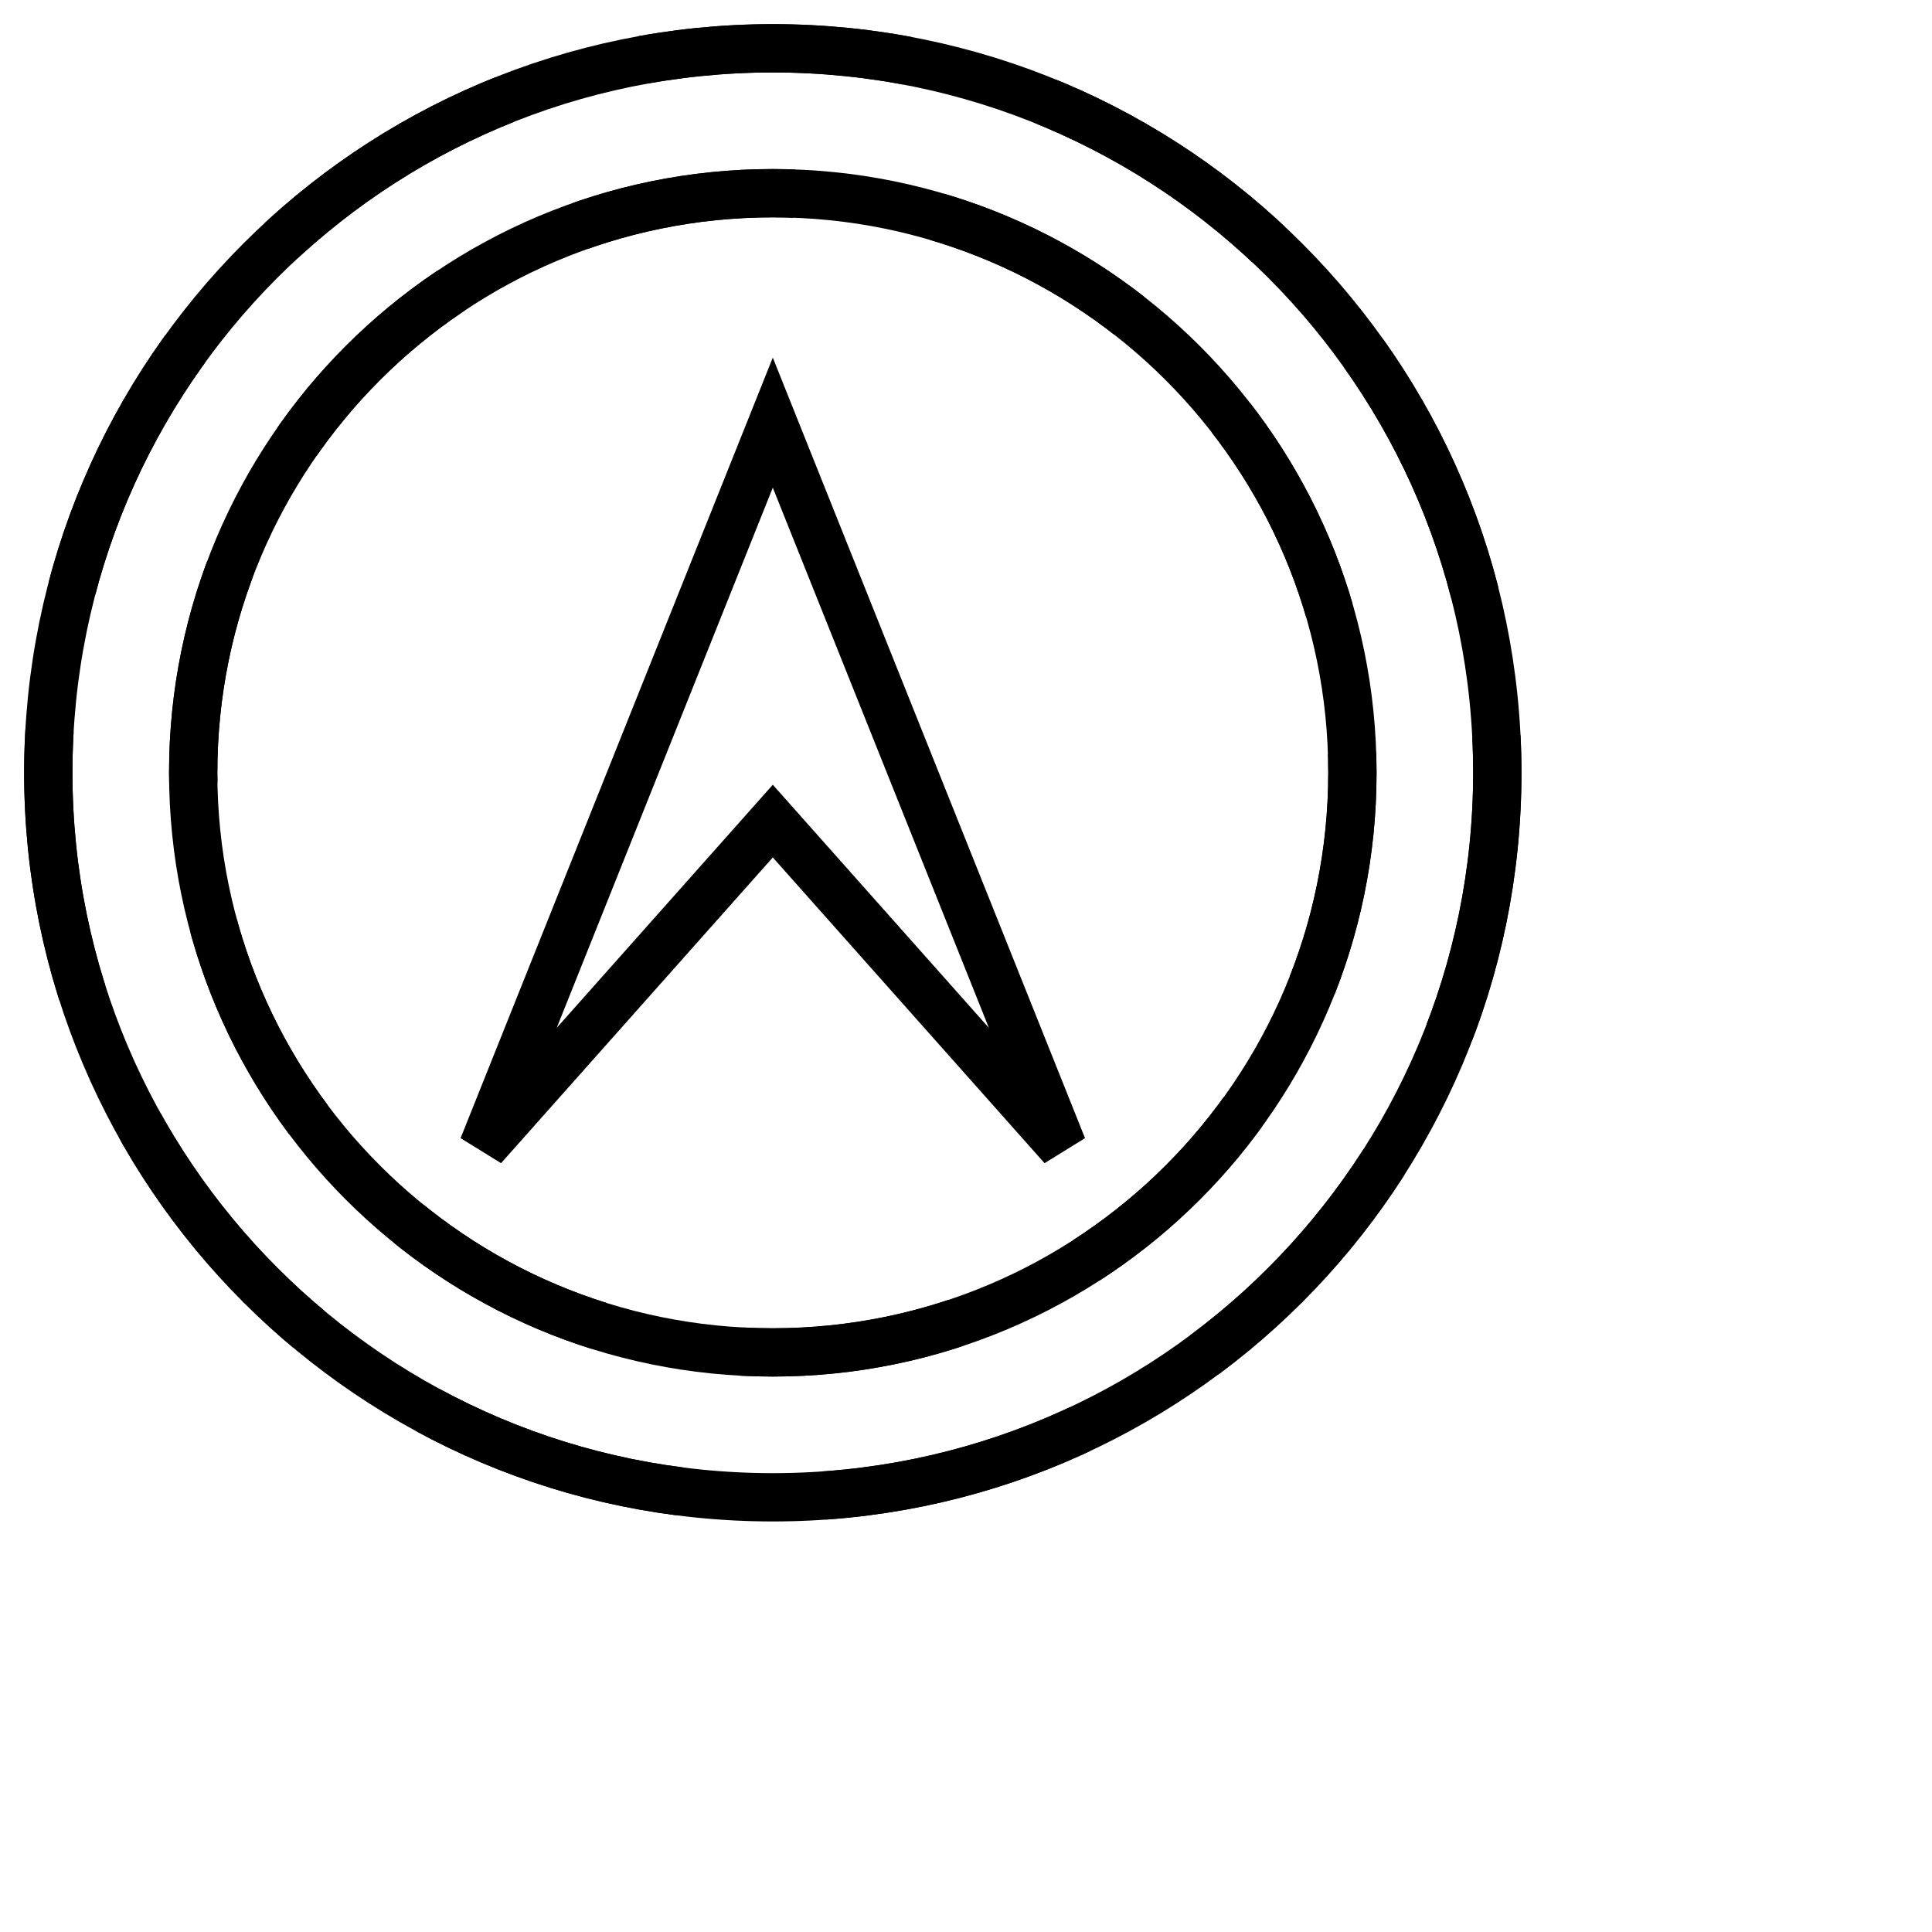
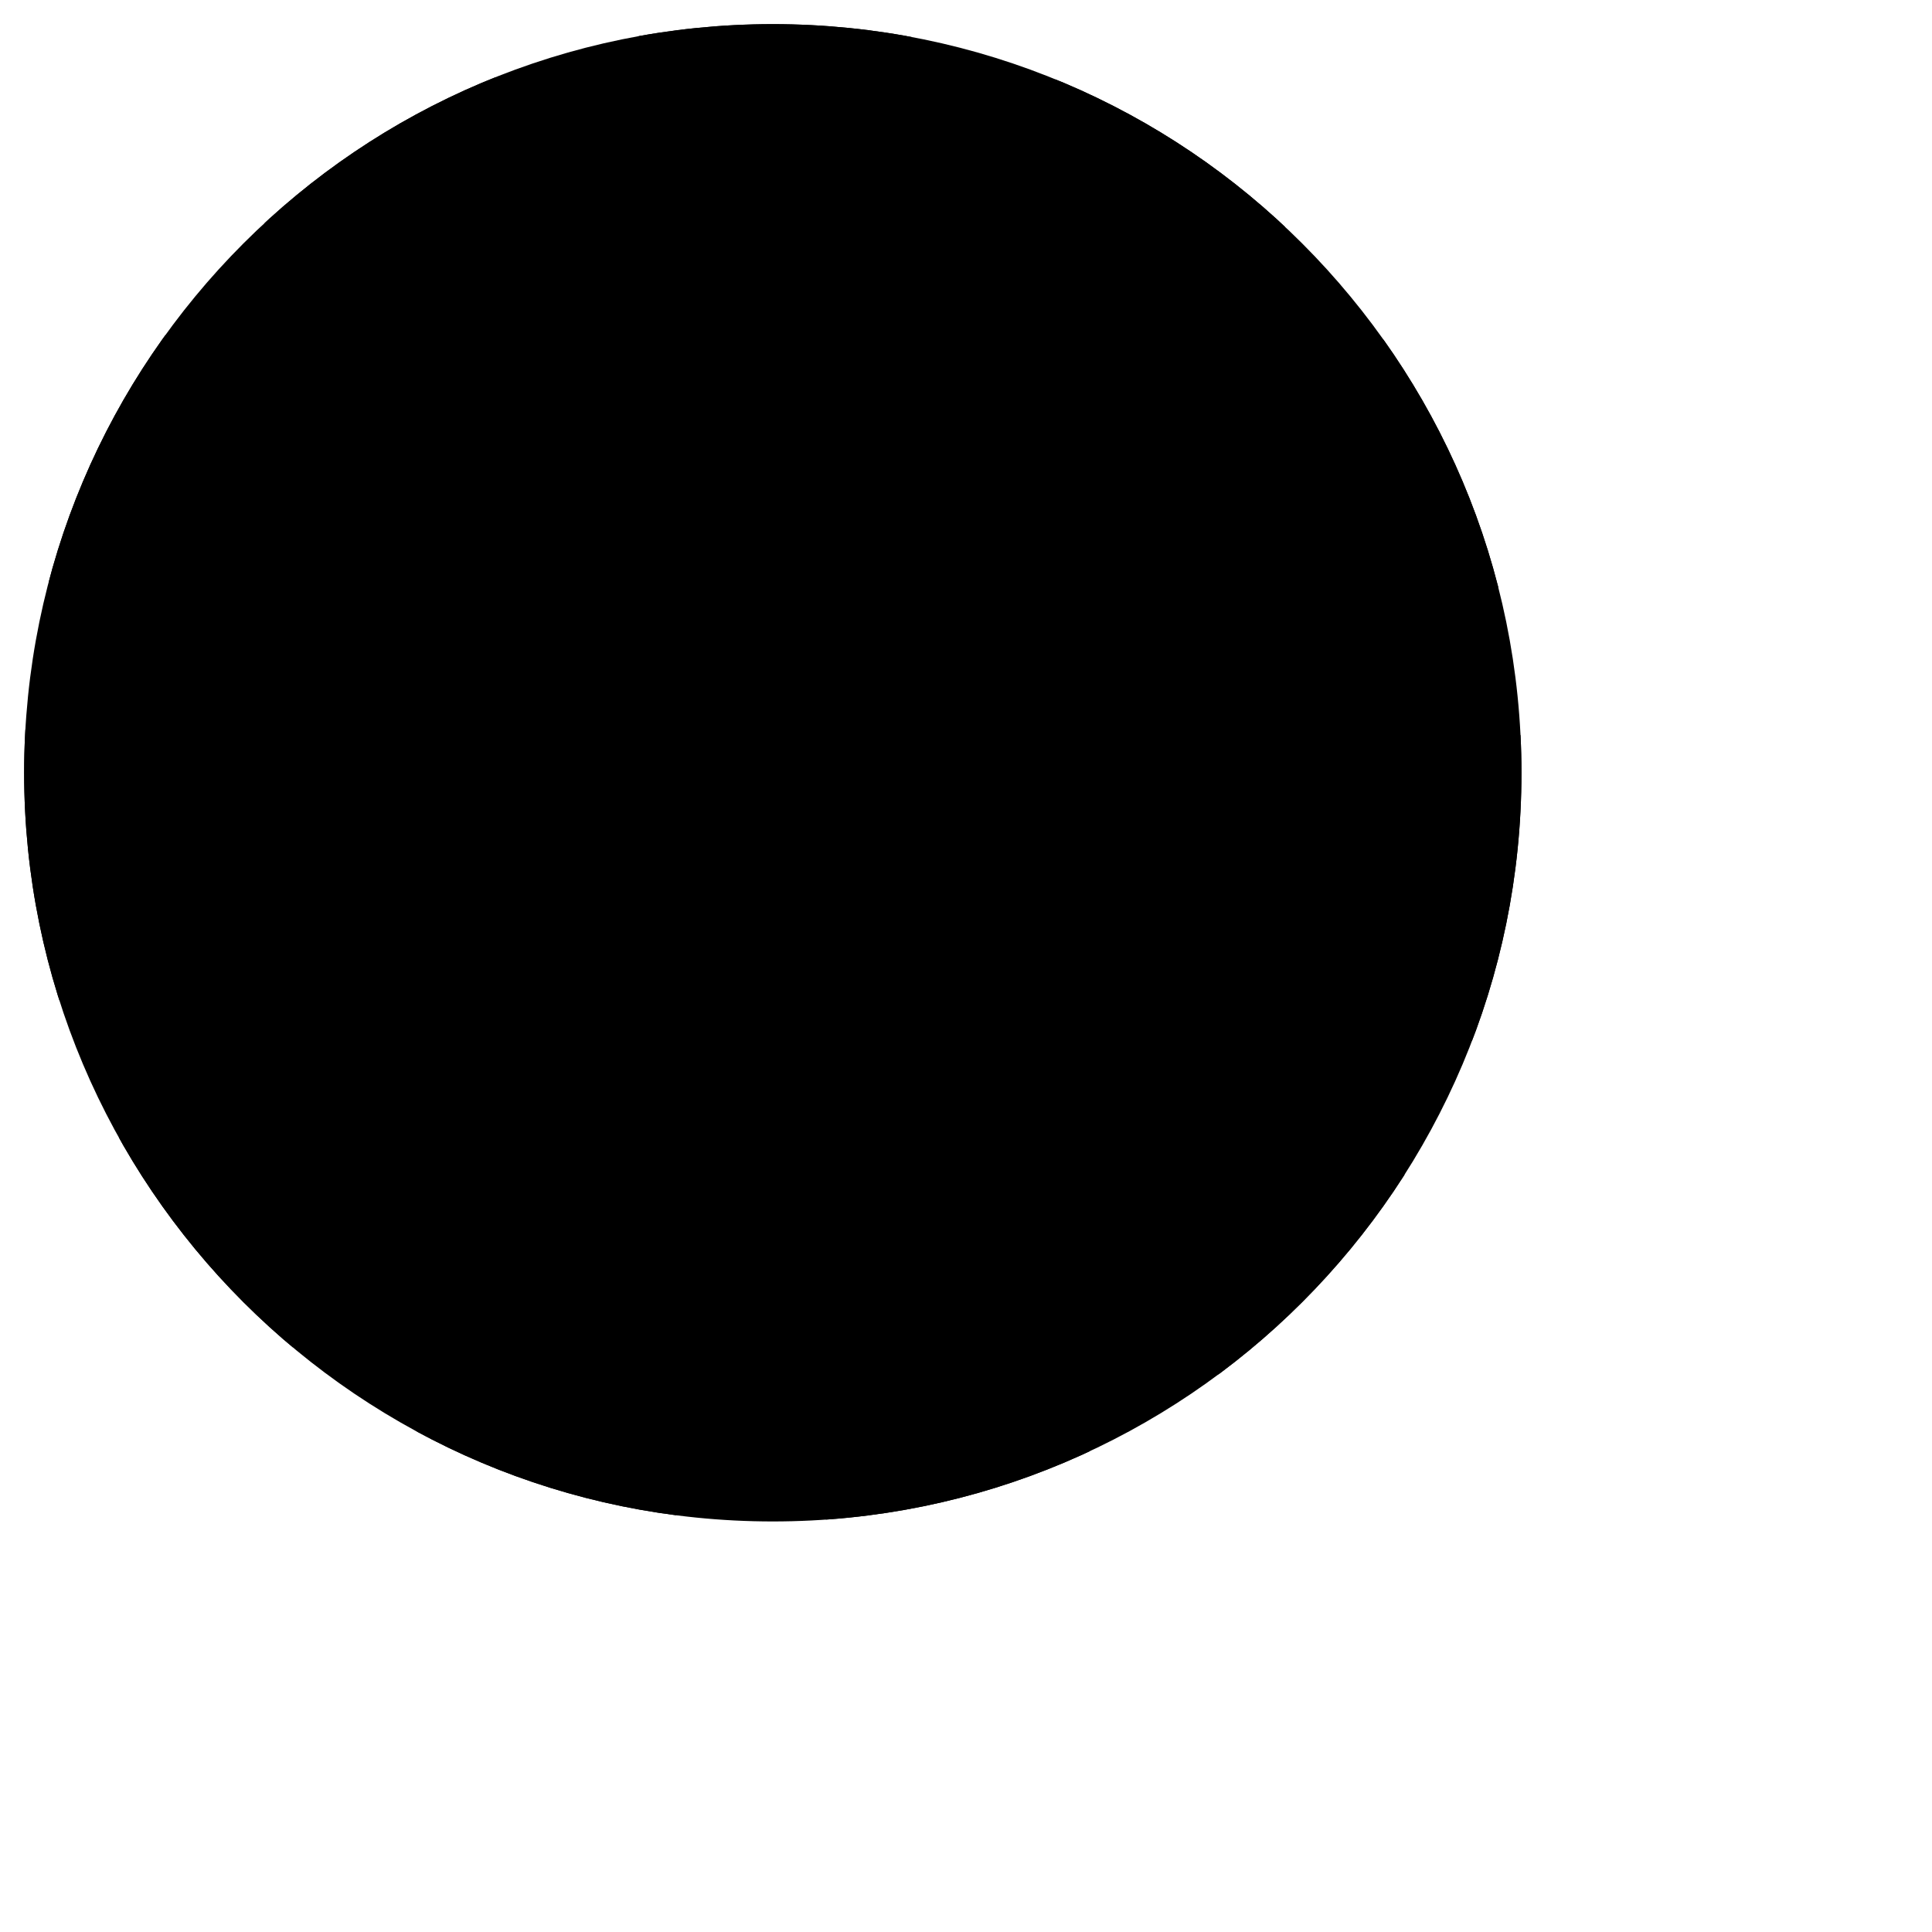
<svg xmlns="http://www.w3.org/2000/svg" xmlns:ns1="http://www.b3mn.org/oryx" width="40" height="40" version="1.0">
  <defs />
  <ns1:magnets>
    <ns1:magnet ns1:cx="16" ns1:cy="16" ns1:default="yes" />
  </ns1:magnets>
  <ns1:docker ns1:cx="16" ns1:cy="16" />
  <g pointer-events="fill">
    <defs>
-       <radialGradient id="background" cx="10%" cy="10%" r="100%" fx="10%" fy="10%">
-         <stop offset="0%" stop-color="#ffffff" stop-opacity="1" />
-         <stop id="fill_el" offset="100%" stop-color="#ffffff" stop-opacity="1" />
+       <radialGradient id="background">
+         <stop id="fill_el" />
      </radialGradient>
    </defs>
    <circle id="bg_frame" cx="16" cy="16" r="15" stroke="black" fill="url(#background) white" stroke-width="1" style="stroke-dasharray: 5.5, 3" />
    <circle id="frame2_non_interrupting" cx="16" cy="16" r="12" stroke="black" fill="none" stroke-width="1" style="stroke-dasharray: 4.5, 3" />
    <circle id="frame" cx="16" cy="16" r="15" stroke="black" fill="none" stroke-width="1" />
    <circle id="frame2" cx="16" cy="16" r="12" stroke="black" fill="none" stroke-width="1" />
-     <path d="M 16,8.75 L22,23.75 L16,17 L10,23.75z " id="path9" stroke="black" style="fill:none;stroke-width:1" />
+     <path d="M 16,8.75 L22,23.75 L16,17 L10,23.75z" id="path9" stroke="black" style="fill:none;stroke-width:1" />
    <text font-size="11" id="text_name" x="16" y="33" ns1:align="top center" stroke="black" />
  </g>
</svg>
